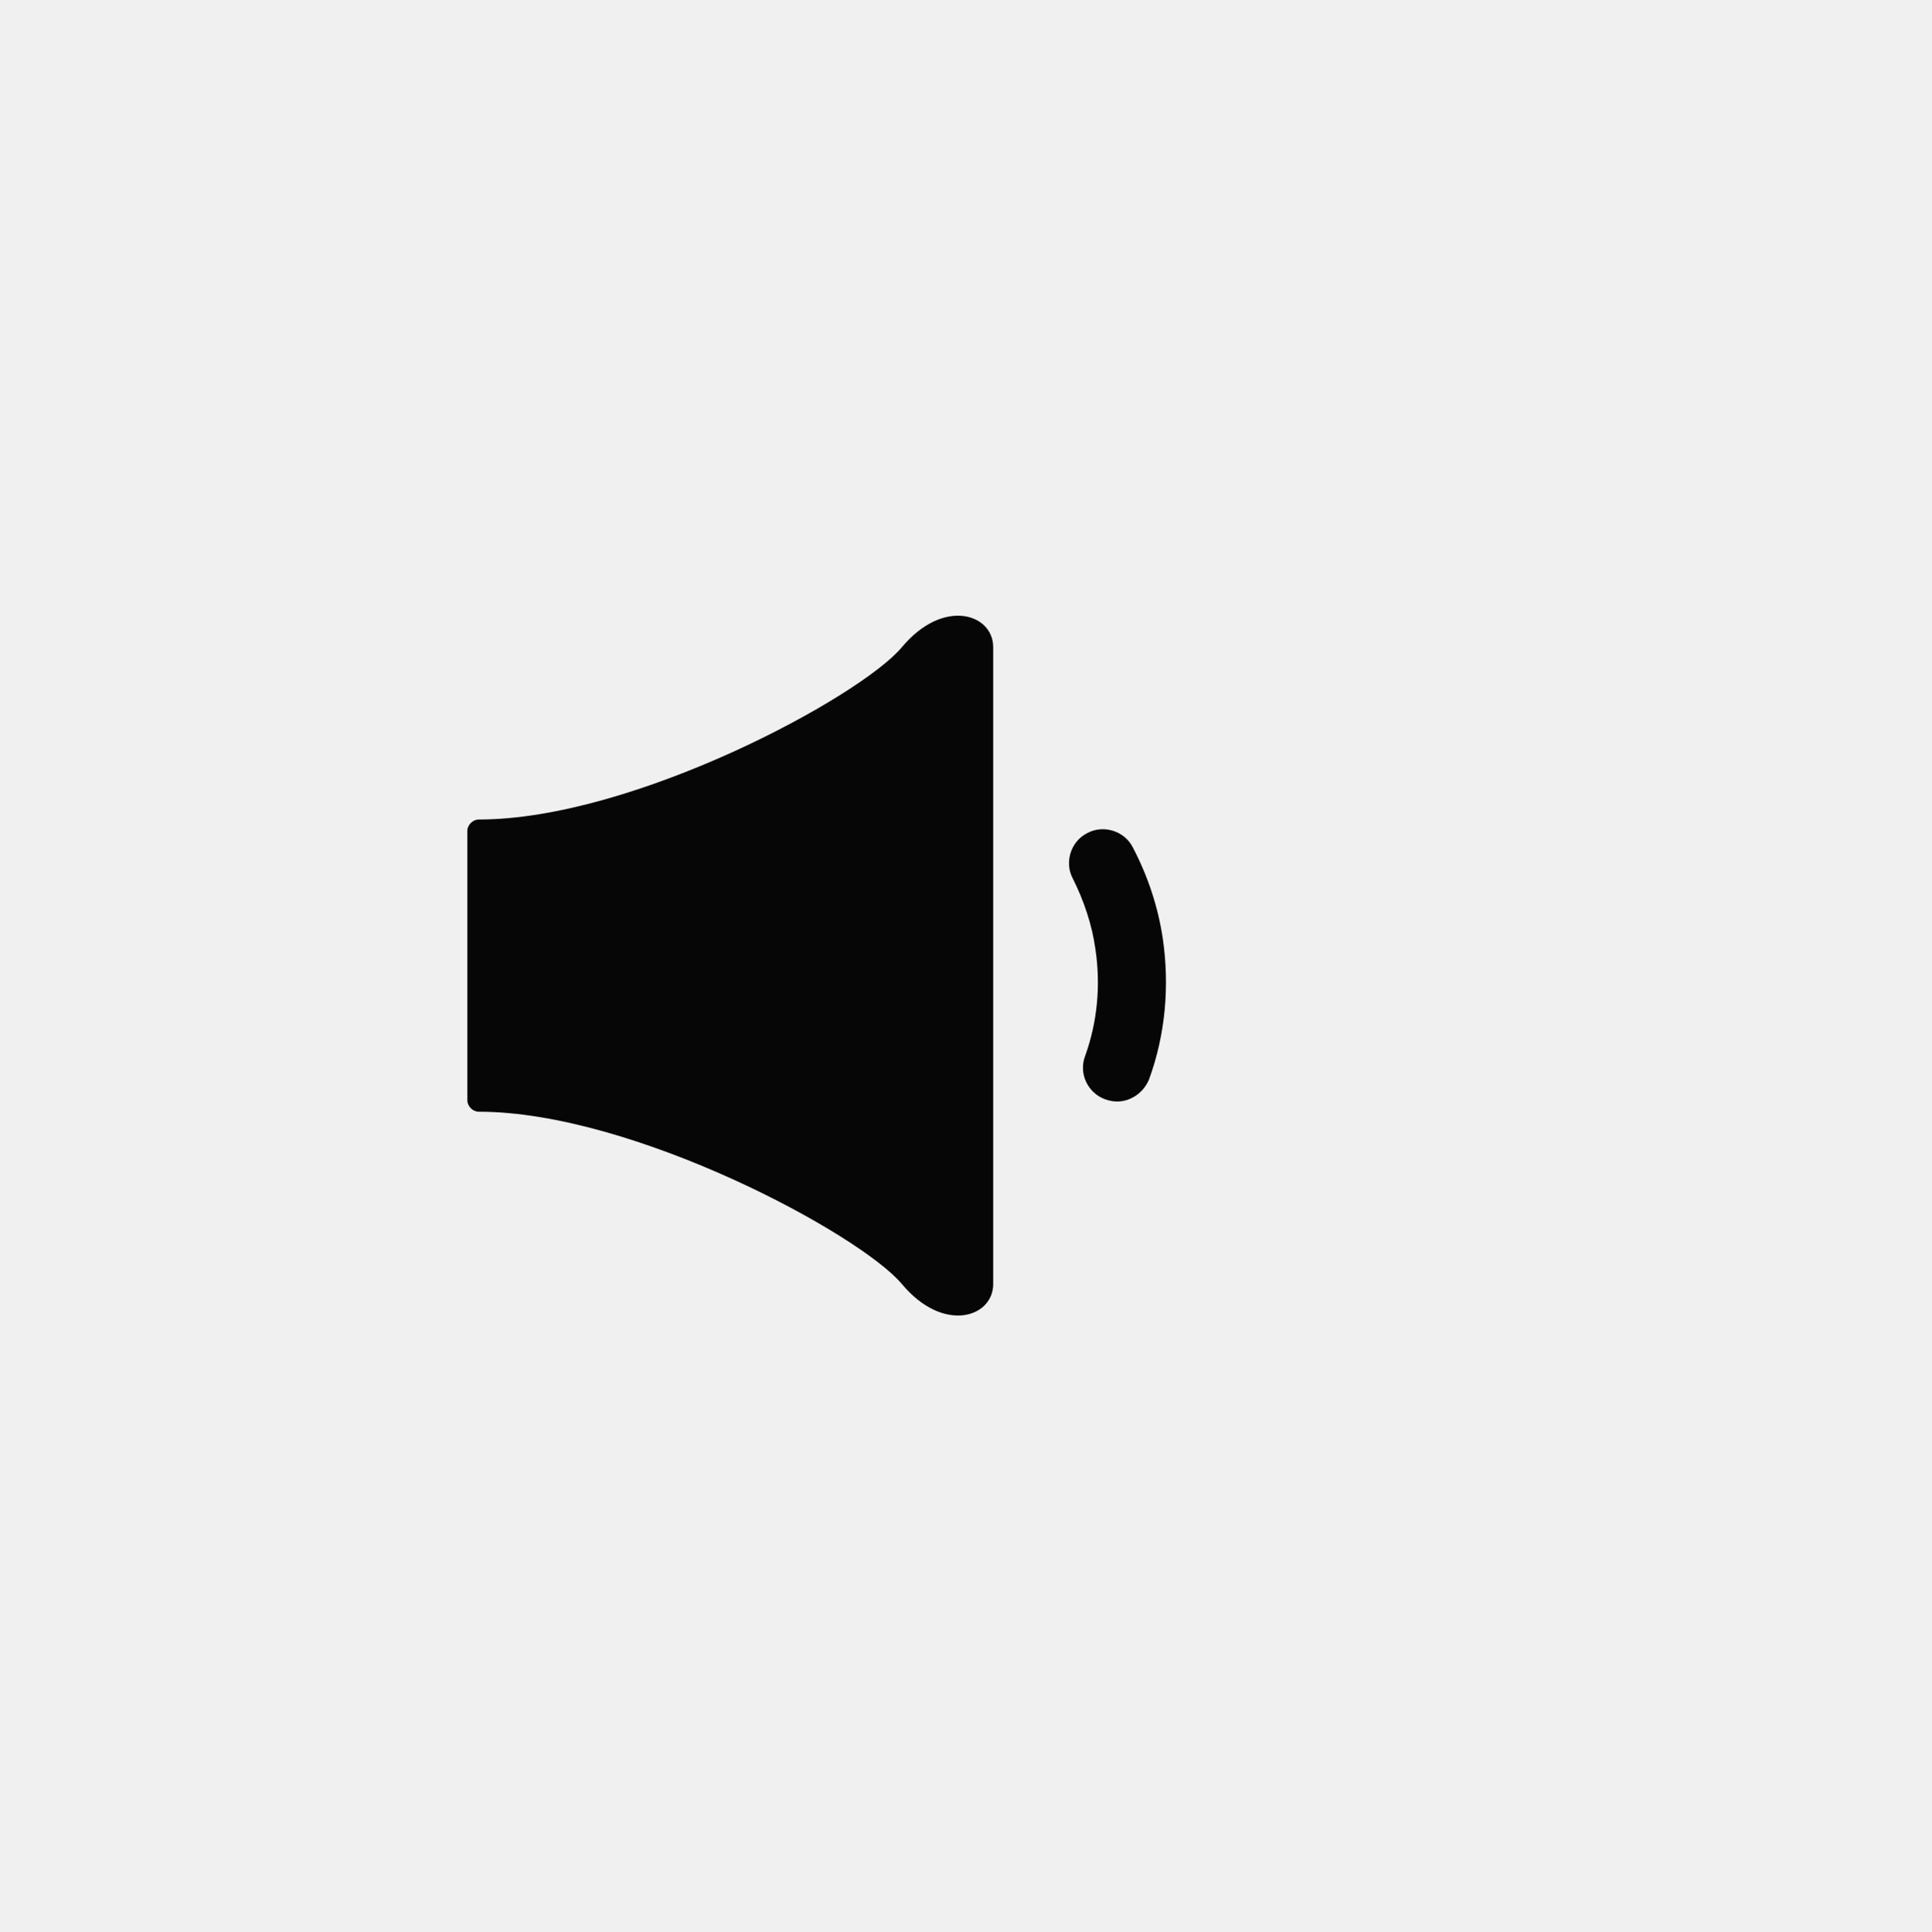
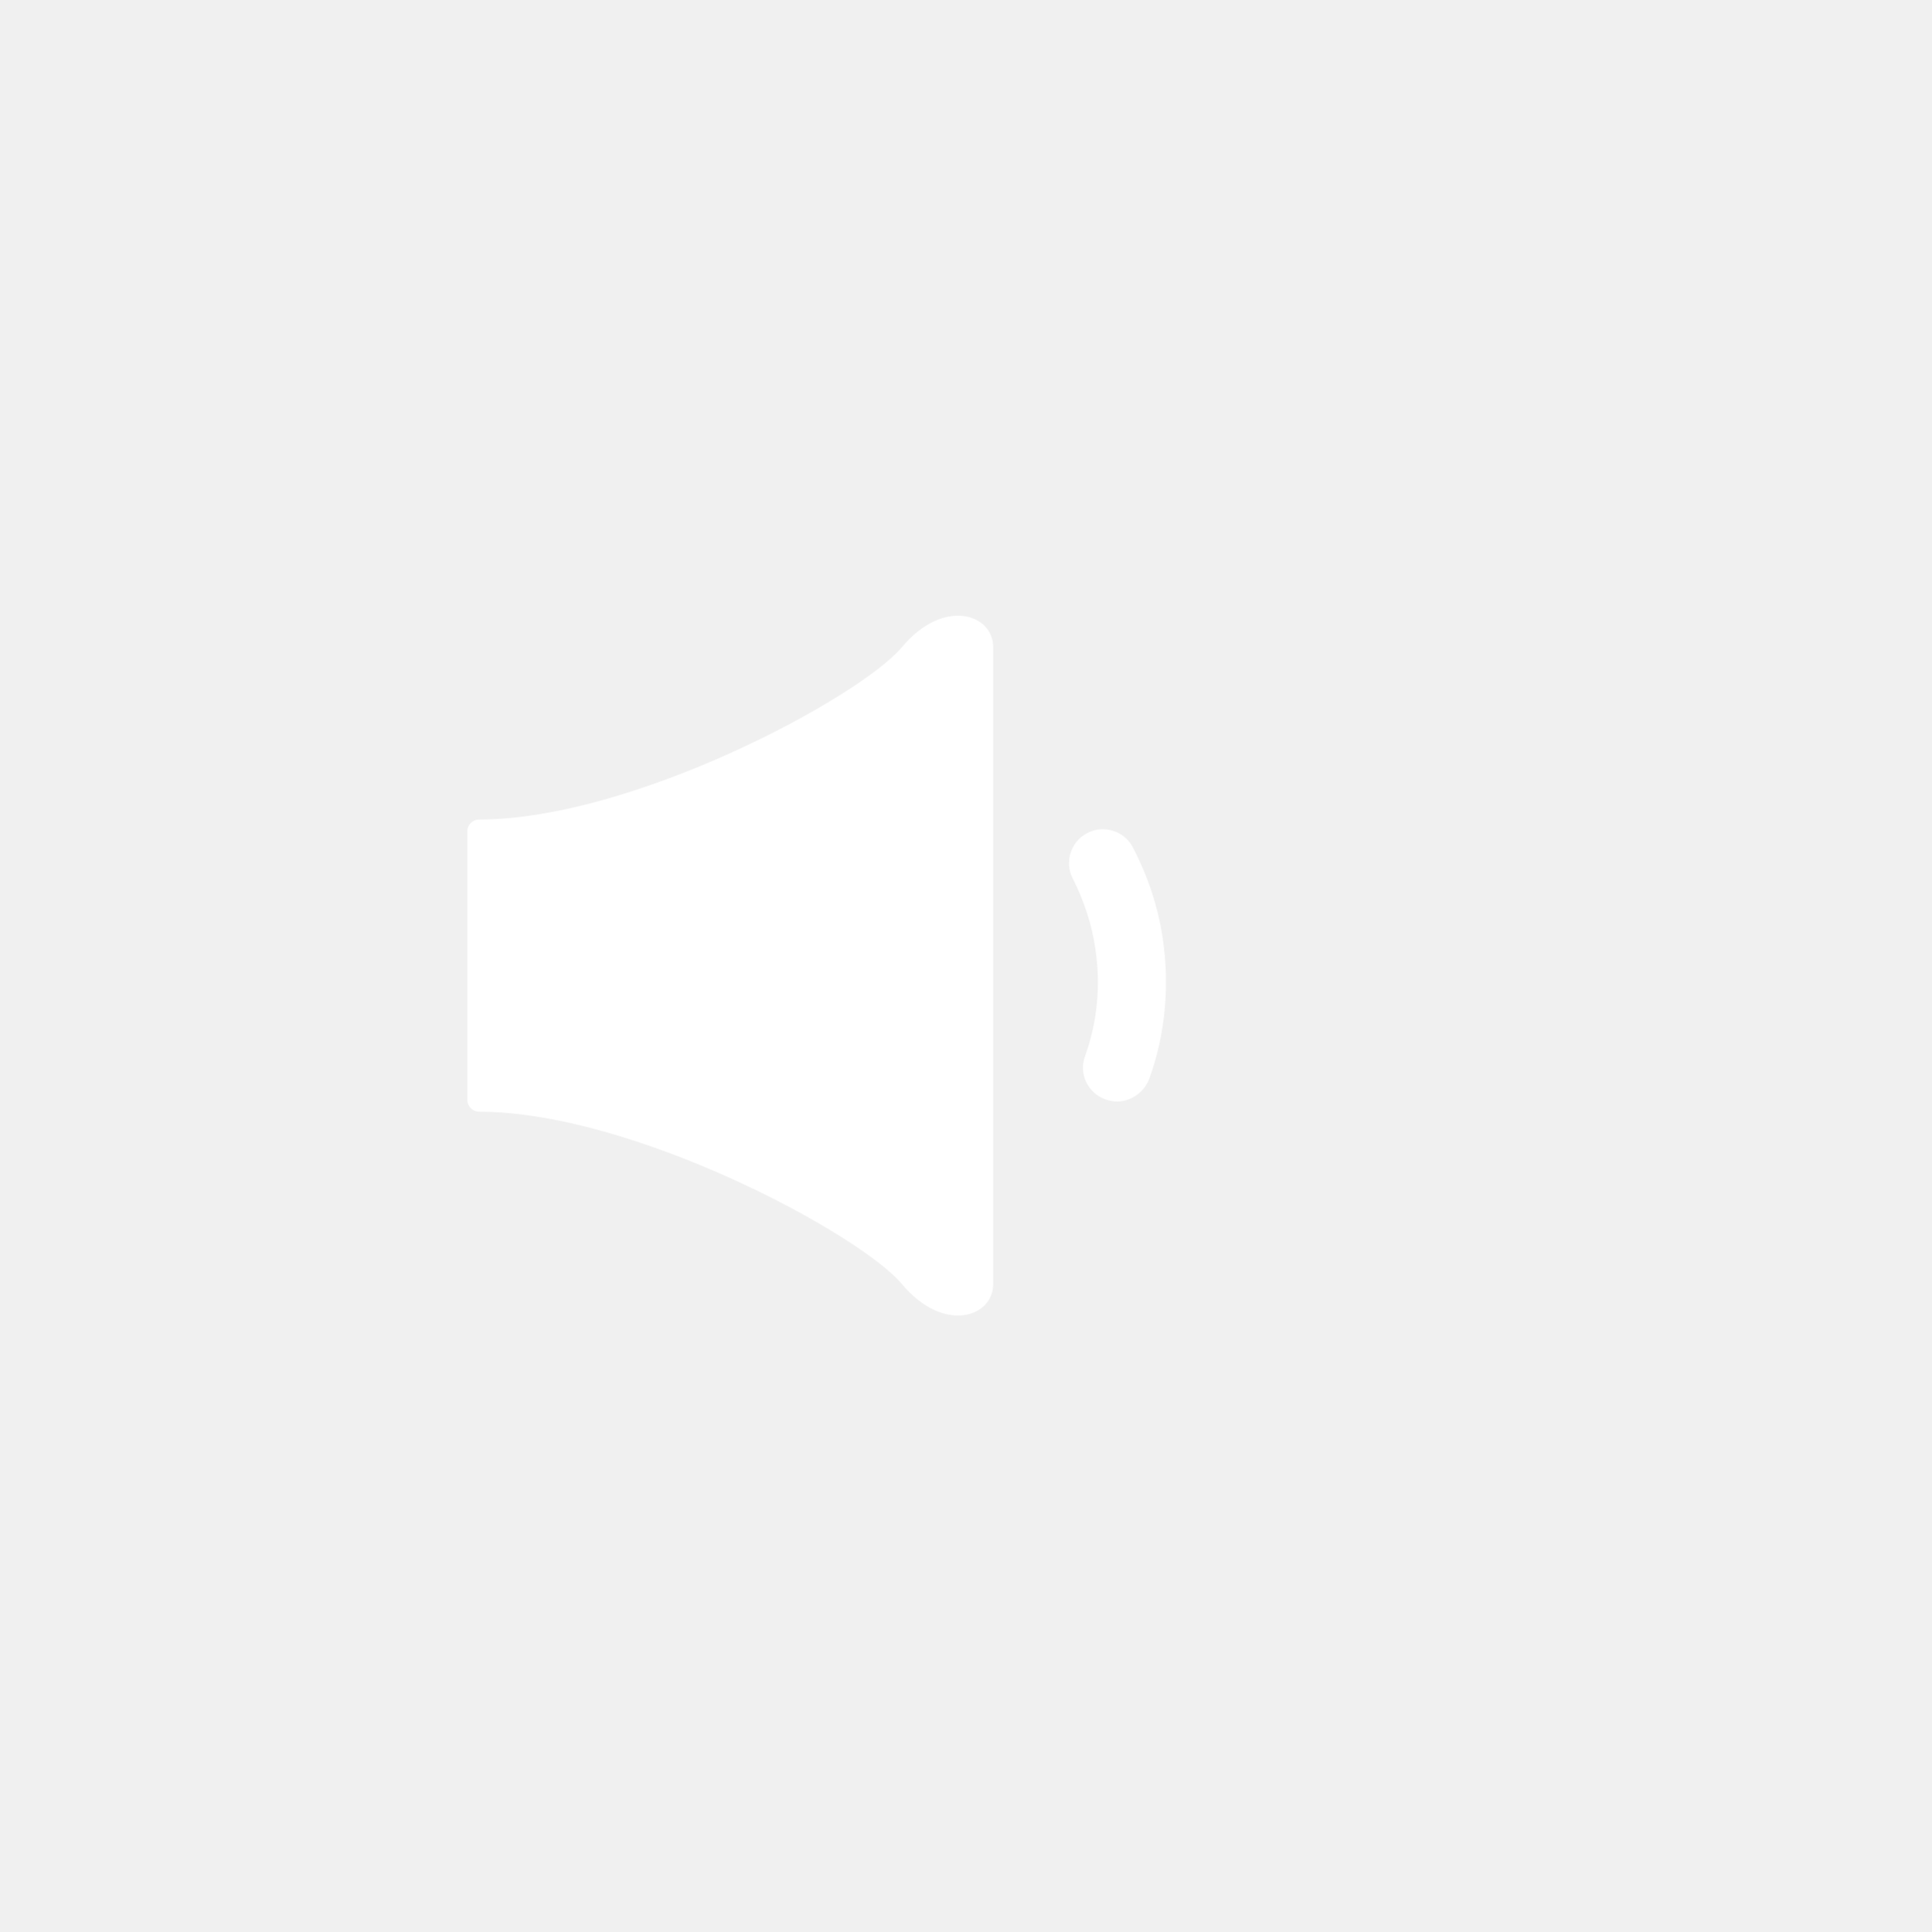
<svg xmlns="http://www.w3.org/2000/svg" version="1.1" id="Layer_1" x="0px" y="0px" viewBox="0 0 283.5 283.5" style="enable-background:new 0 0 283.5 283.5;" xml:space="preserve">
  <style type="text/css">
	.Half_x0020_Highlight_x0020_Blue{fill:url(#SVGID_1_);stroke:#FFFFFF;stroke-width:0.25;stroke-miterlimit:1;}
	.st0{fill:none;stroke:#000000;stroke-miterlimit:10;}
- 	.st1{fill:#060606;}
- 	.st2{fill:#010101;}
+ 	.st1{fill:#FFFFFF;}
+ 	.st2{fill:#060606;}
	.st3{opacity:0.3;fill:#060606;}
- 	.st4{fill:url(#SVGID_2_);}
- 	.st5{fill:#FFFFFF;}
- 	.st6{fill:url(#SVGID_3_);}
- 	.st7{fill:url(#SVGID_4_);}
- 	.st8{fill:url(#SVGID_5_);}
- 	.st9{fill:url(#SVGID_6_);}
- 	.st10{fill:#040404;}
- 	.st11{fill:#30B454;}
- 	.st12{opacity:0.5;}
- 	.st13{fill:none;}
+ 	.st4{fill:#30B454;}
+ 	.st5{opacity:0.5;}
</style>
  <linearGradient id="SVGID_1_" gradientUnits="userSpaceOnUse" x1="-2853.028" y1="-297" x2="-2853.028" y2="-298">
    <stop offset="0" style="stop-color:#2D409A" />
    <stop offset="0.618" style="stop-color:#2A3282" />
    <stop offset="0.629" style="stop-color:#2A3592" />
    <stop offset="0.983" style="stop-color:#0063A0" />
  </linearGradient>
  <g>
    <path class="st1" d="M164,161.7c-0.6,0-1.1-0.1-1.7-0.3c-2.6-0.9-4-3.8-3-6.4c1.8-5,2.3-10.4,1.5-15.7c-0.5-3.6-1.7-7.1-3.3-10.3   c-1.3-2.4-0.3-5.5,2.1-6.7c2.4-1.3,5.5-0.3,6.7,2.1c2.2,4.2,3.7,8.7,4.4,13.4c1,6.9,0.4,14-2,20.6C167.9,160.4,166,161.7,164,161.7   z" />
    <path class="st1" d="M132.4,95c-6.1,7.3-39.4,25.3-62.1,25.3v0c-0.9,0-1.7,0.8-1.7,1.7v39.5c0,0.9,0.8,1.7,1.7,1.7v0   c22.7,0,56,18,62.1,25.3c6.1,7.3,13.4,4.9,13.4,0c0-4.5,0-41.1,0-46.4c0,0,0-0.3,0-0.7c0-5.3,0-41.9,0-46.4   C145.8,90.1,138.5,87.7,132.4,95z" />
  </g>
  <g id="RSS_-_Grey">
    <g id="Reload_-_Orange">
      <g id="Hand">
		</g>
    </g>
  </g>
  <g id="Info">
    <g id="Delete">
	</g>
    <g id="Check">
      <g id="Help">
        <g id="Add_Favorite">
          <g id="Favorite">
            <g id="Photo">
              <g id="Zoom_In">
						</g>
            </g>
          </g>
        </g>
      </g>
    </g>
  </g>
</svg>
